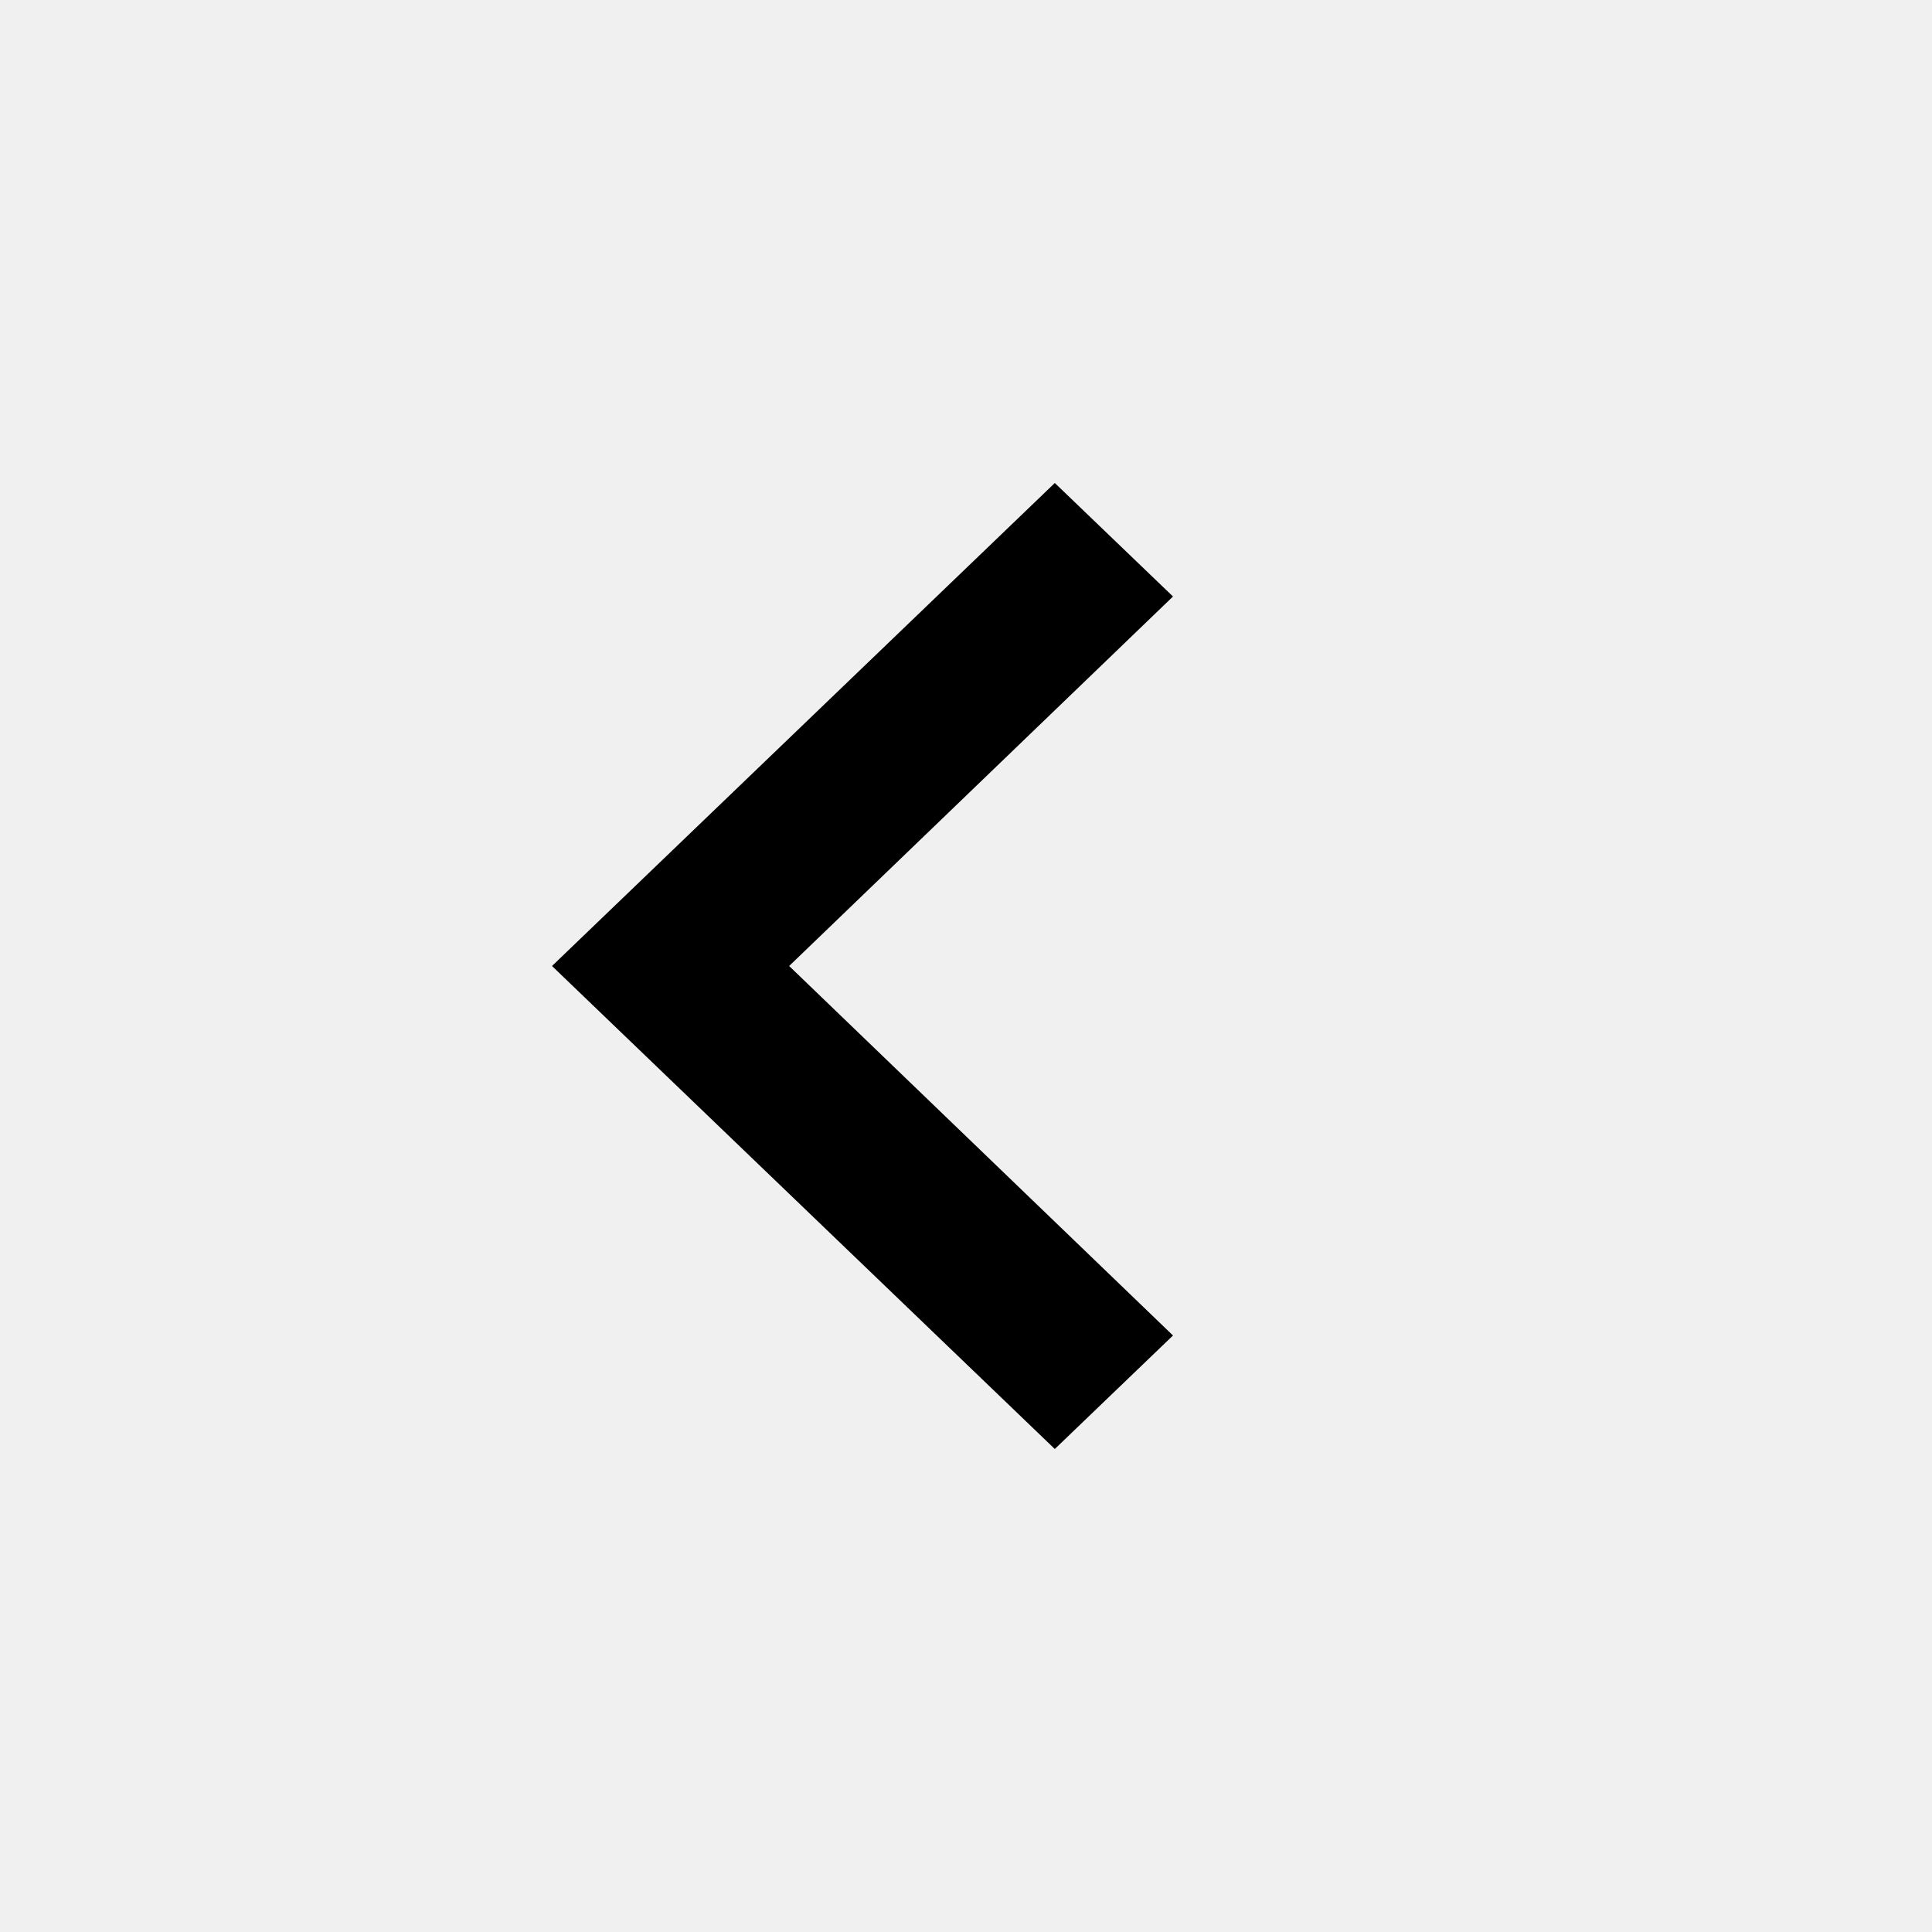
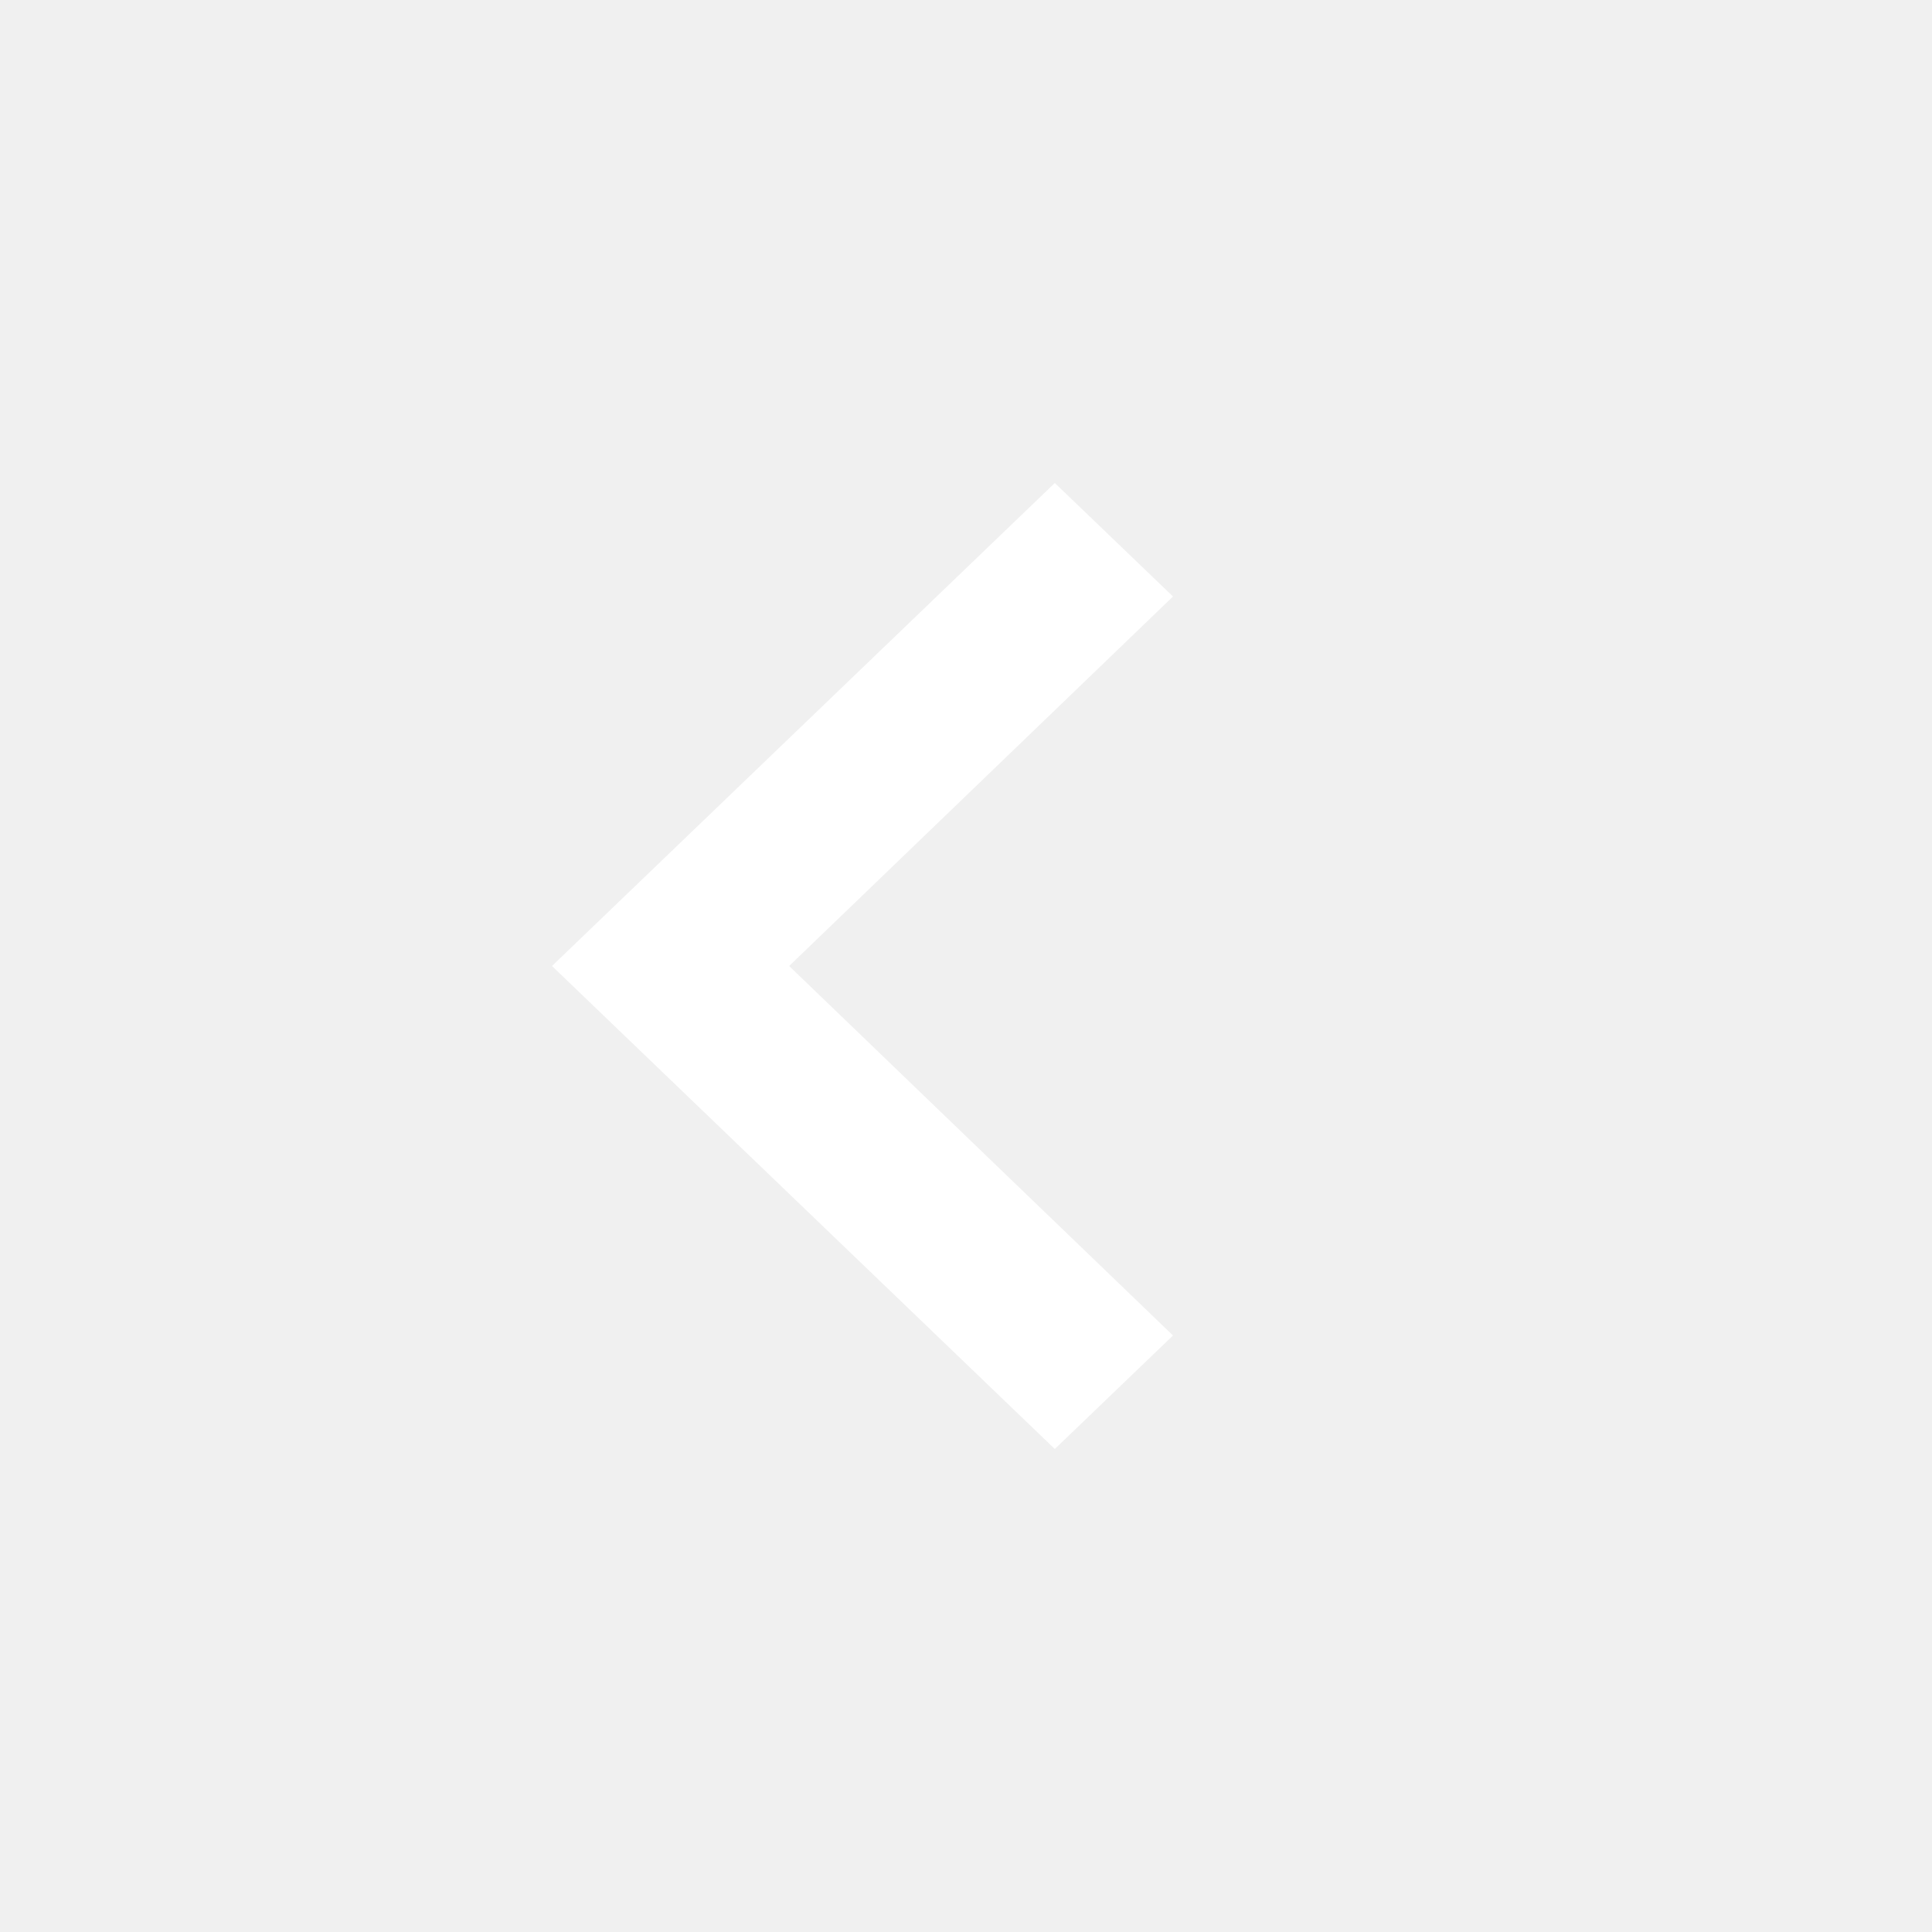
<svg xmlns="http://www.w3.org/2000/svg" width="24" height="24" viewBox="4 4 28 28">
  <g fill="none" fill-rule="evenodd">
-     <path fill="#000" fill-rule="nonzero" d="M19.287 25L21 23.355 15.437 18 21 12.645 19.287 11 12 18z" />
+     <path fill="#fff" fill-rule="nonzero" d="M19.287 25L21 23.355 15.437 18 21 12.645 19.287 11 12 18z" />
  </g>
</svg>
